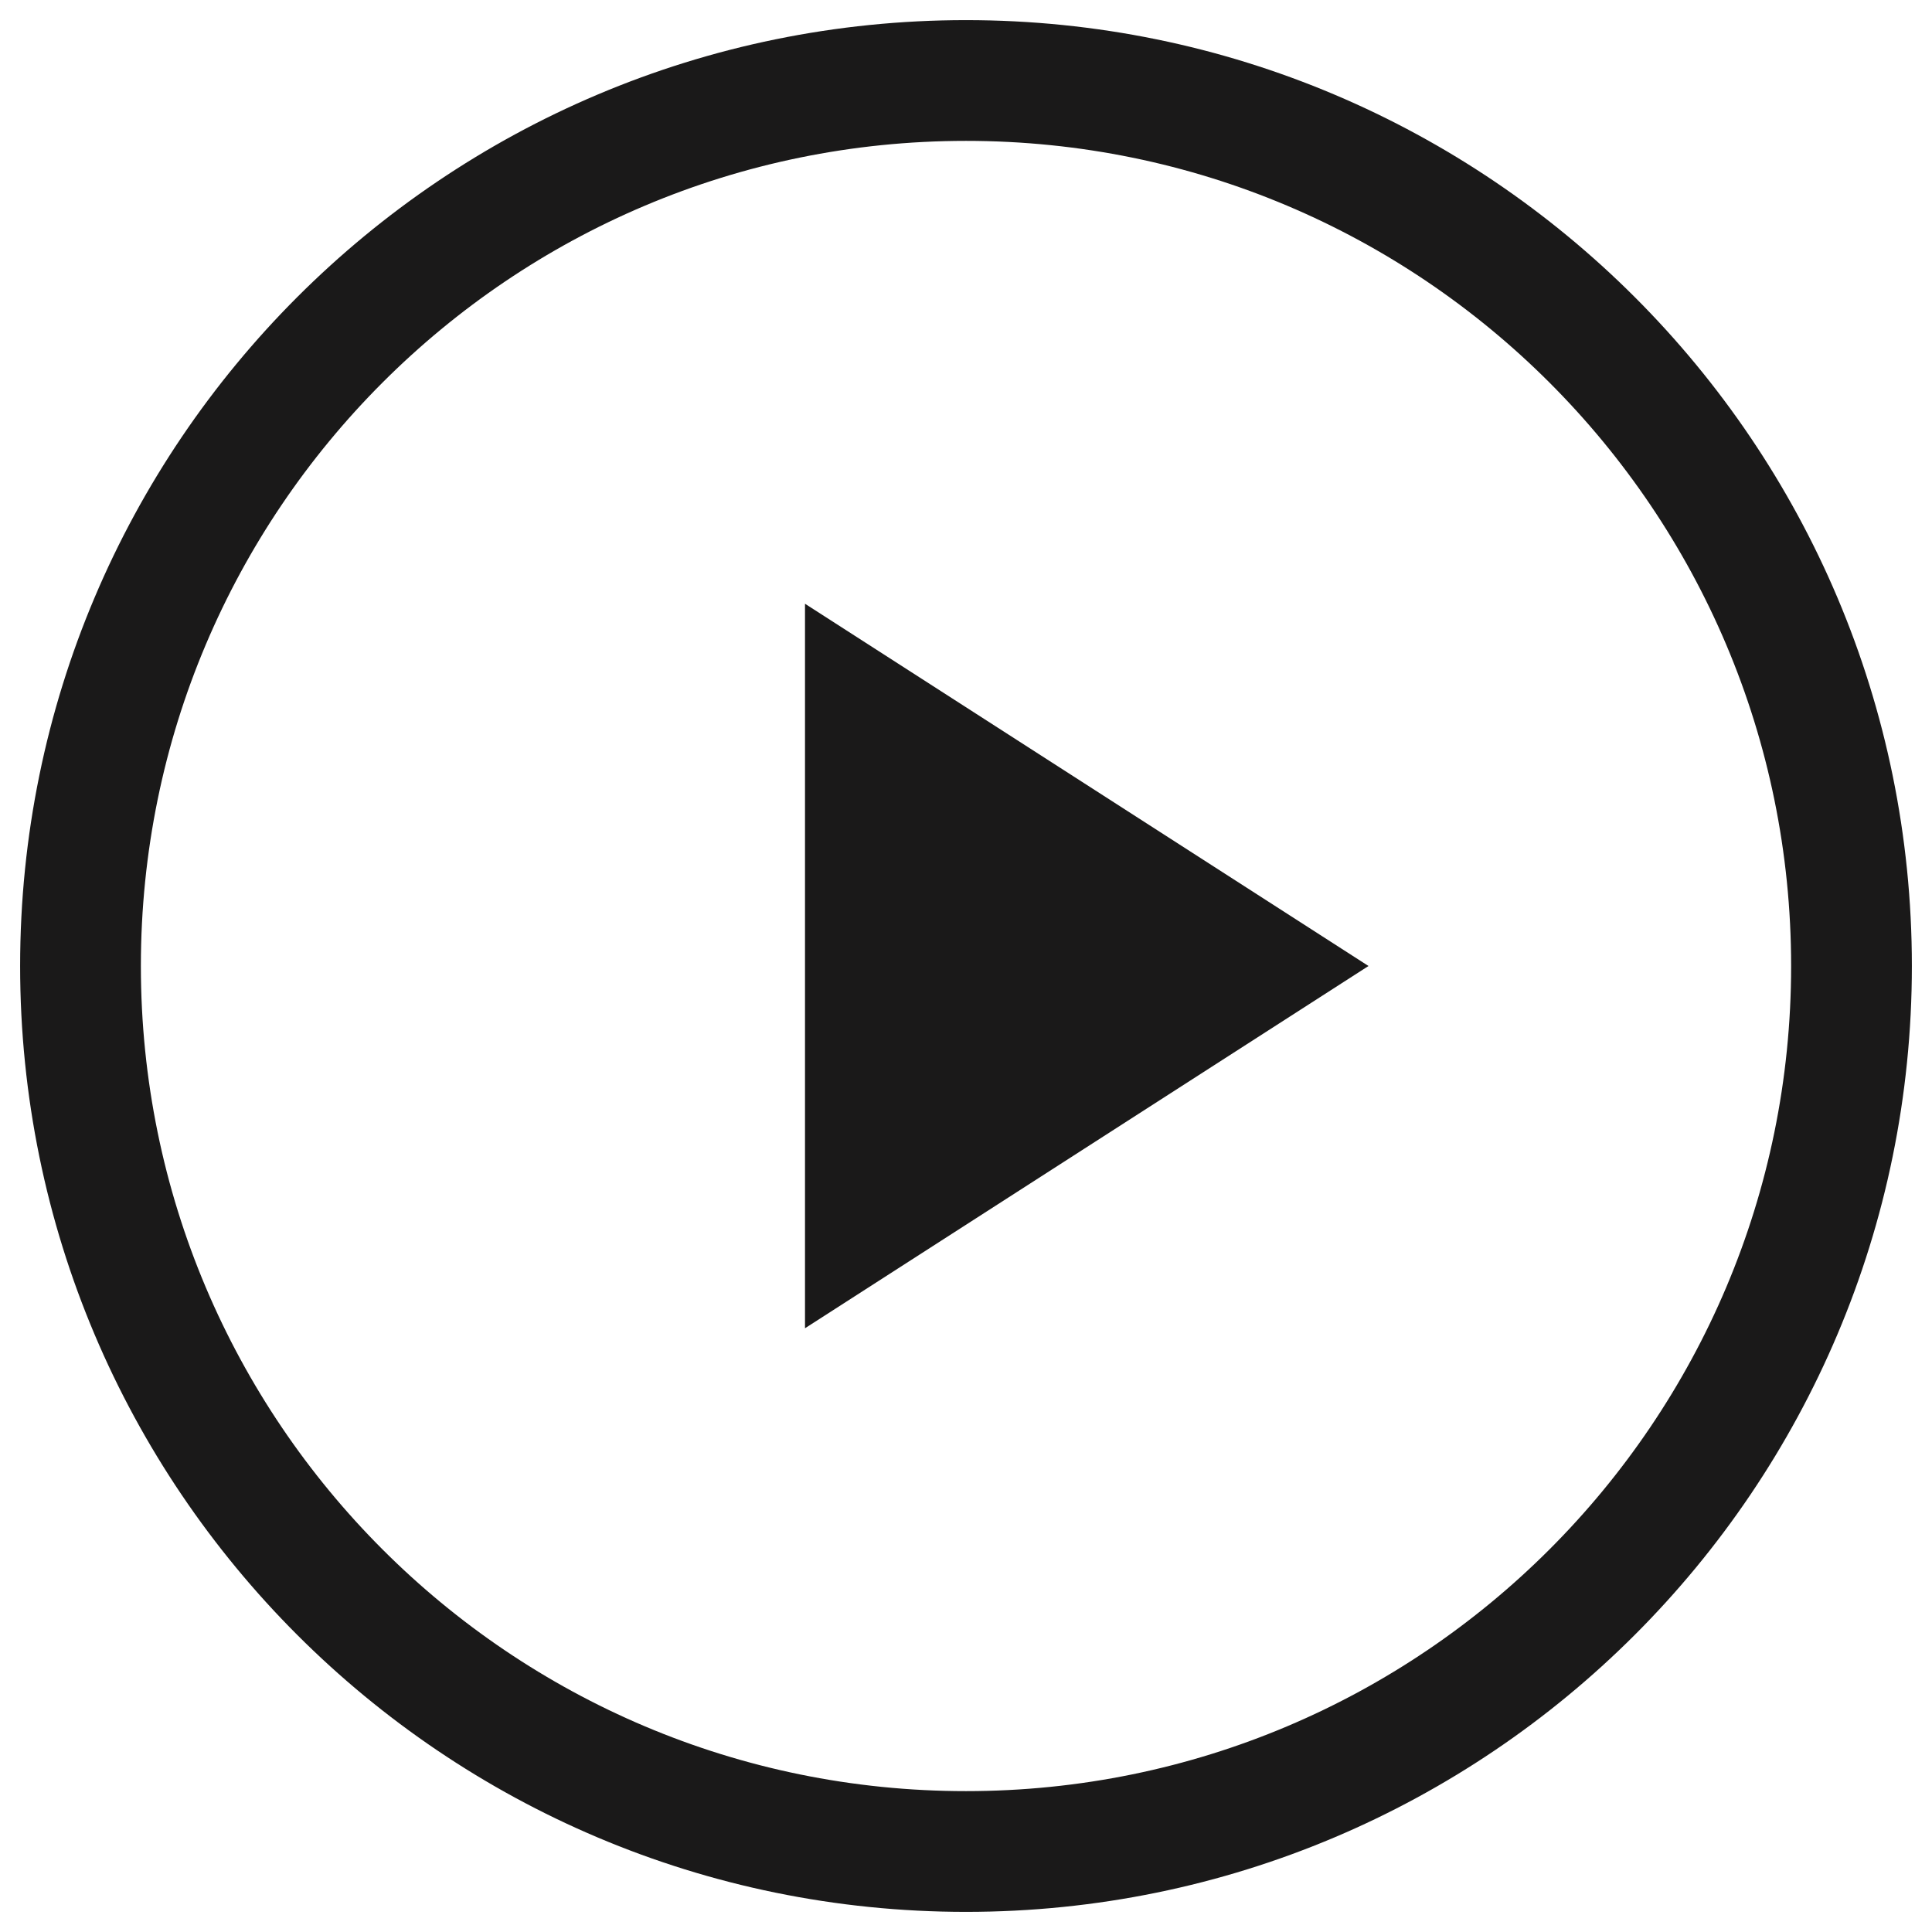
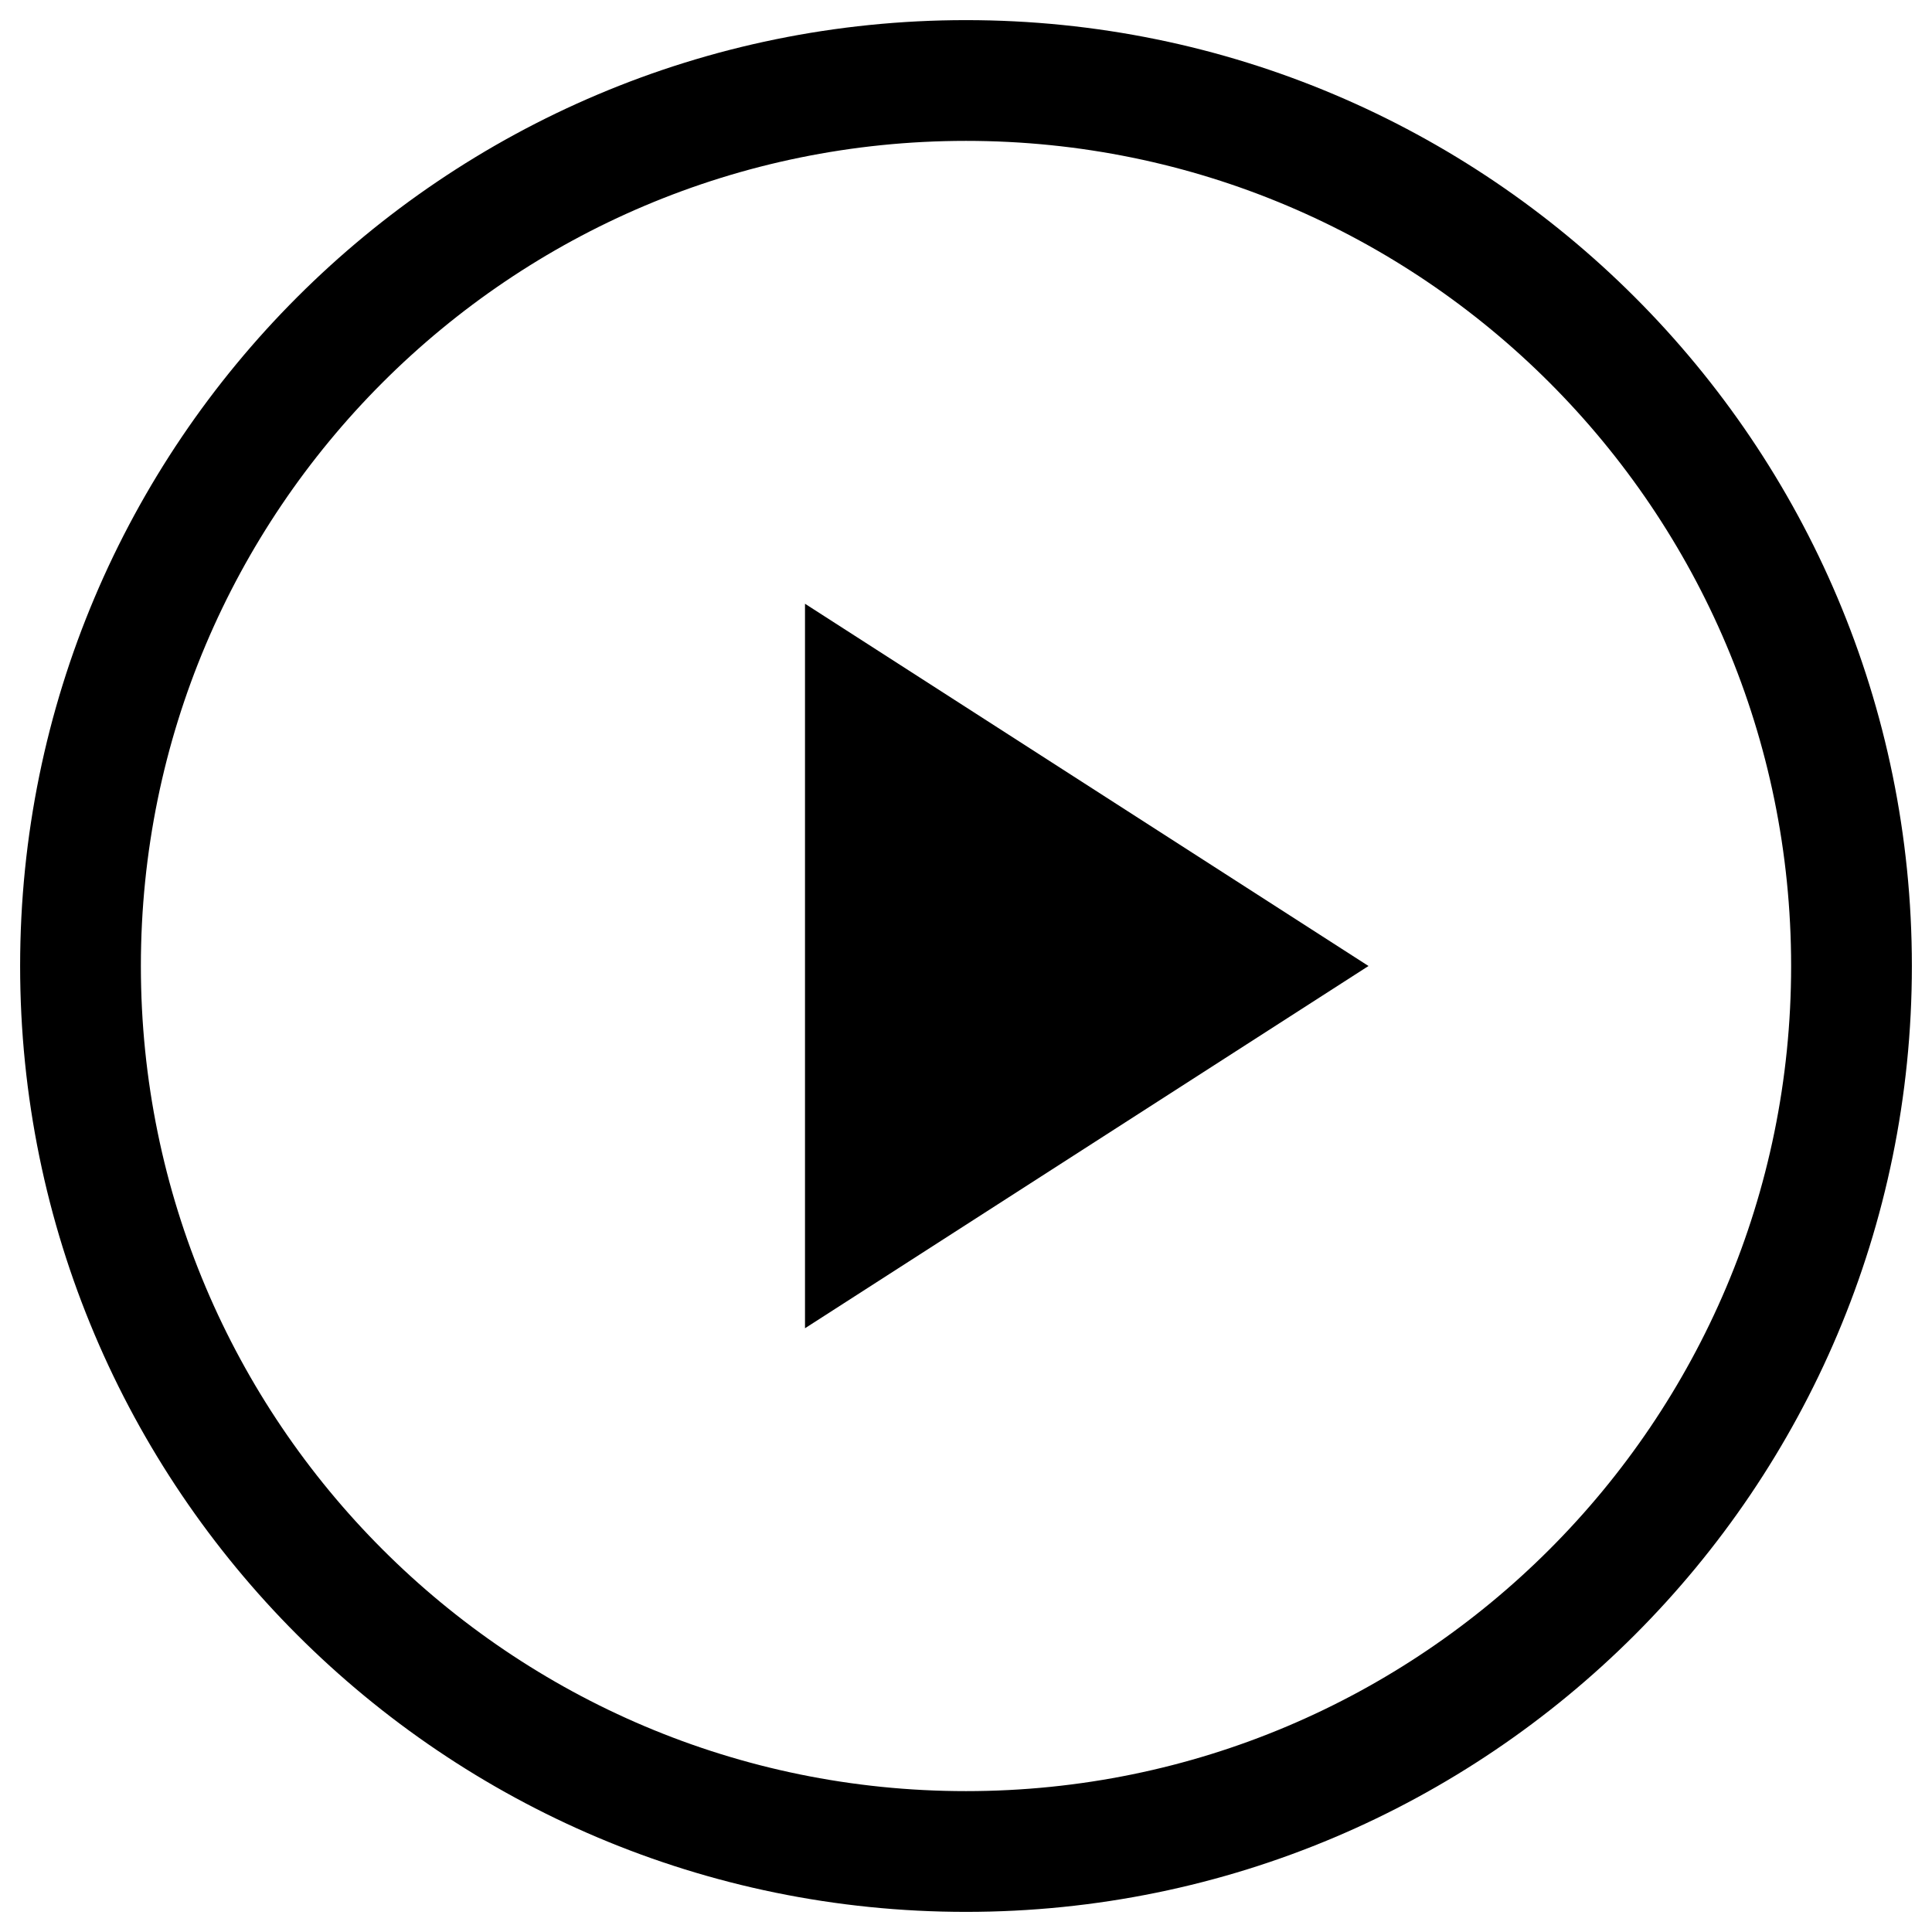
<svg xmlns="http://www.w3.org/2000/svg" viewBox="0 0 24 24" fill="none">
-   <circle cx="12" cy="12" r="11" stroke="#1A1919" stroke-width="1.5" fill="none" />
-   <polygon points="10,7.5 10,16.5 17,12" fill="#1A1919" />
+   <circle cx="12" cy="12" r="11" stroke="currentColor" stroke-width="1.5" fill="none" />
+   <polygon points="10,7.5 10,16.5 17,12" fill="currentColor" />
</svg>
